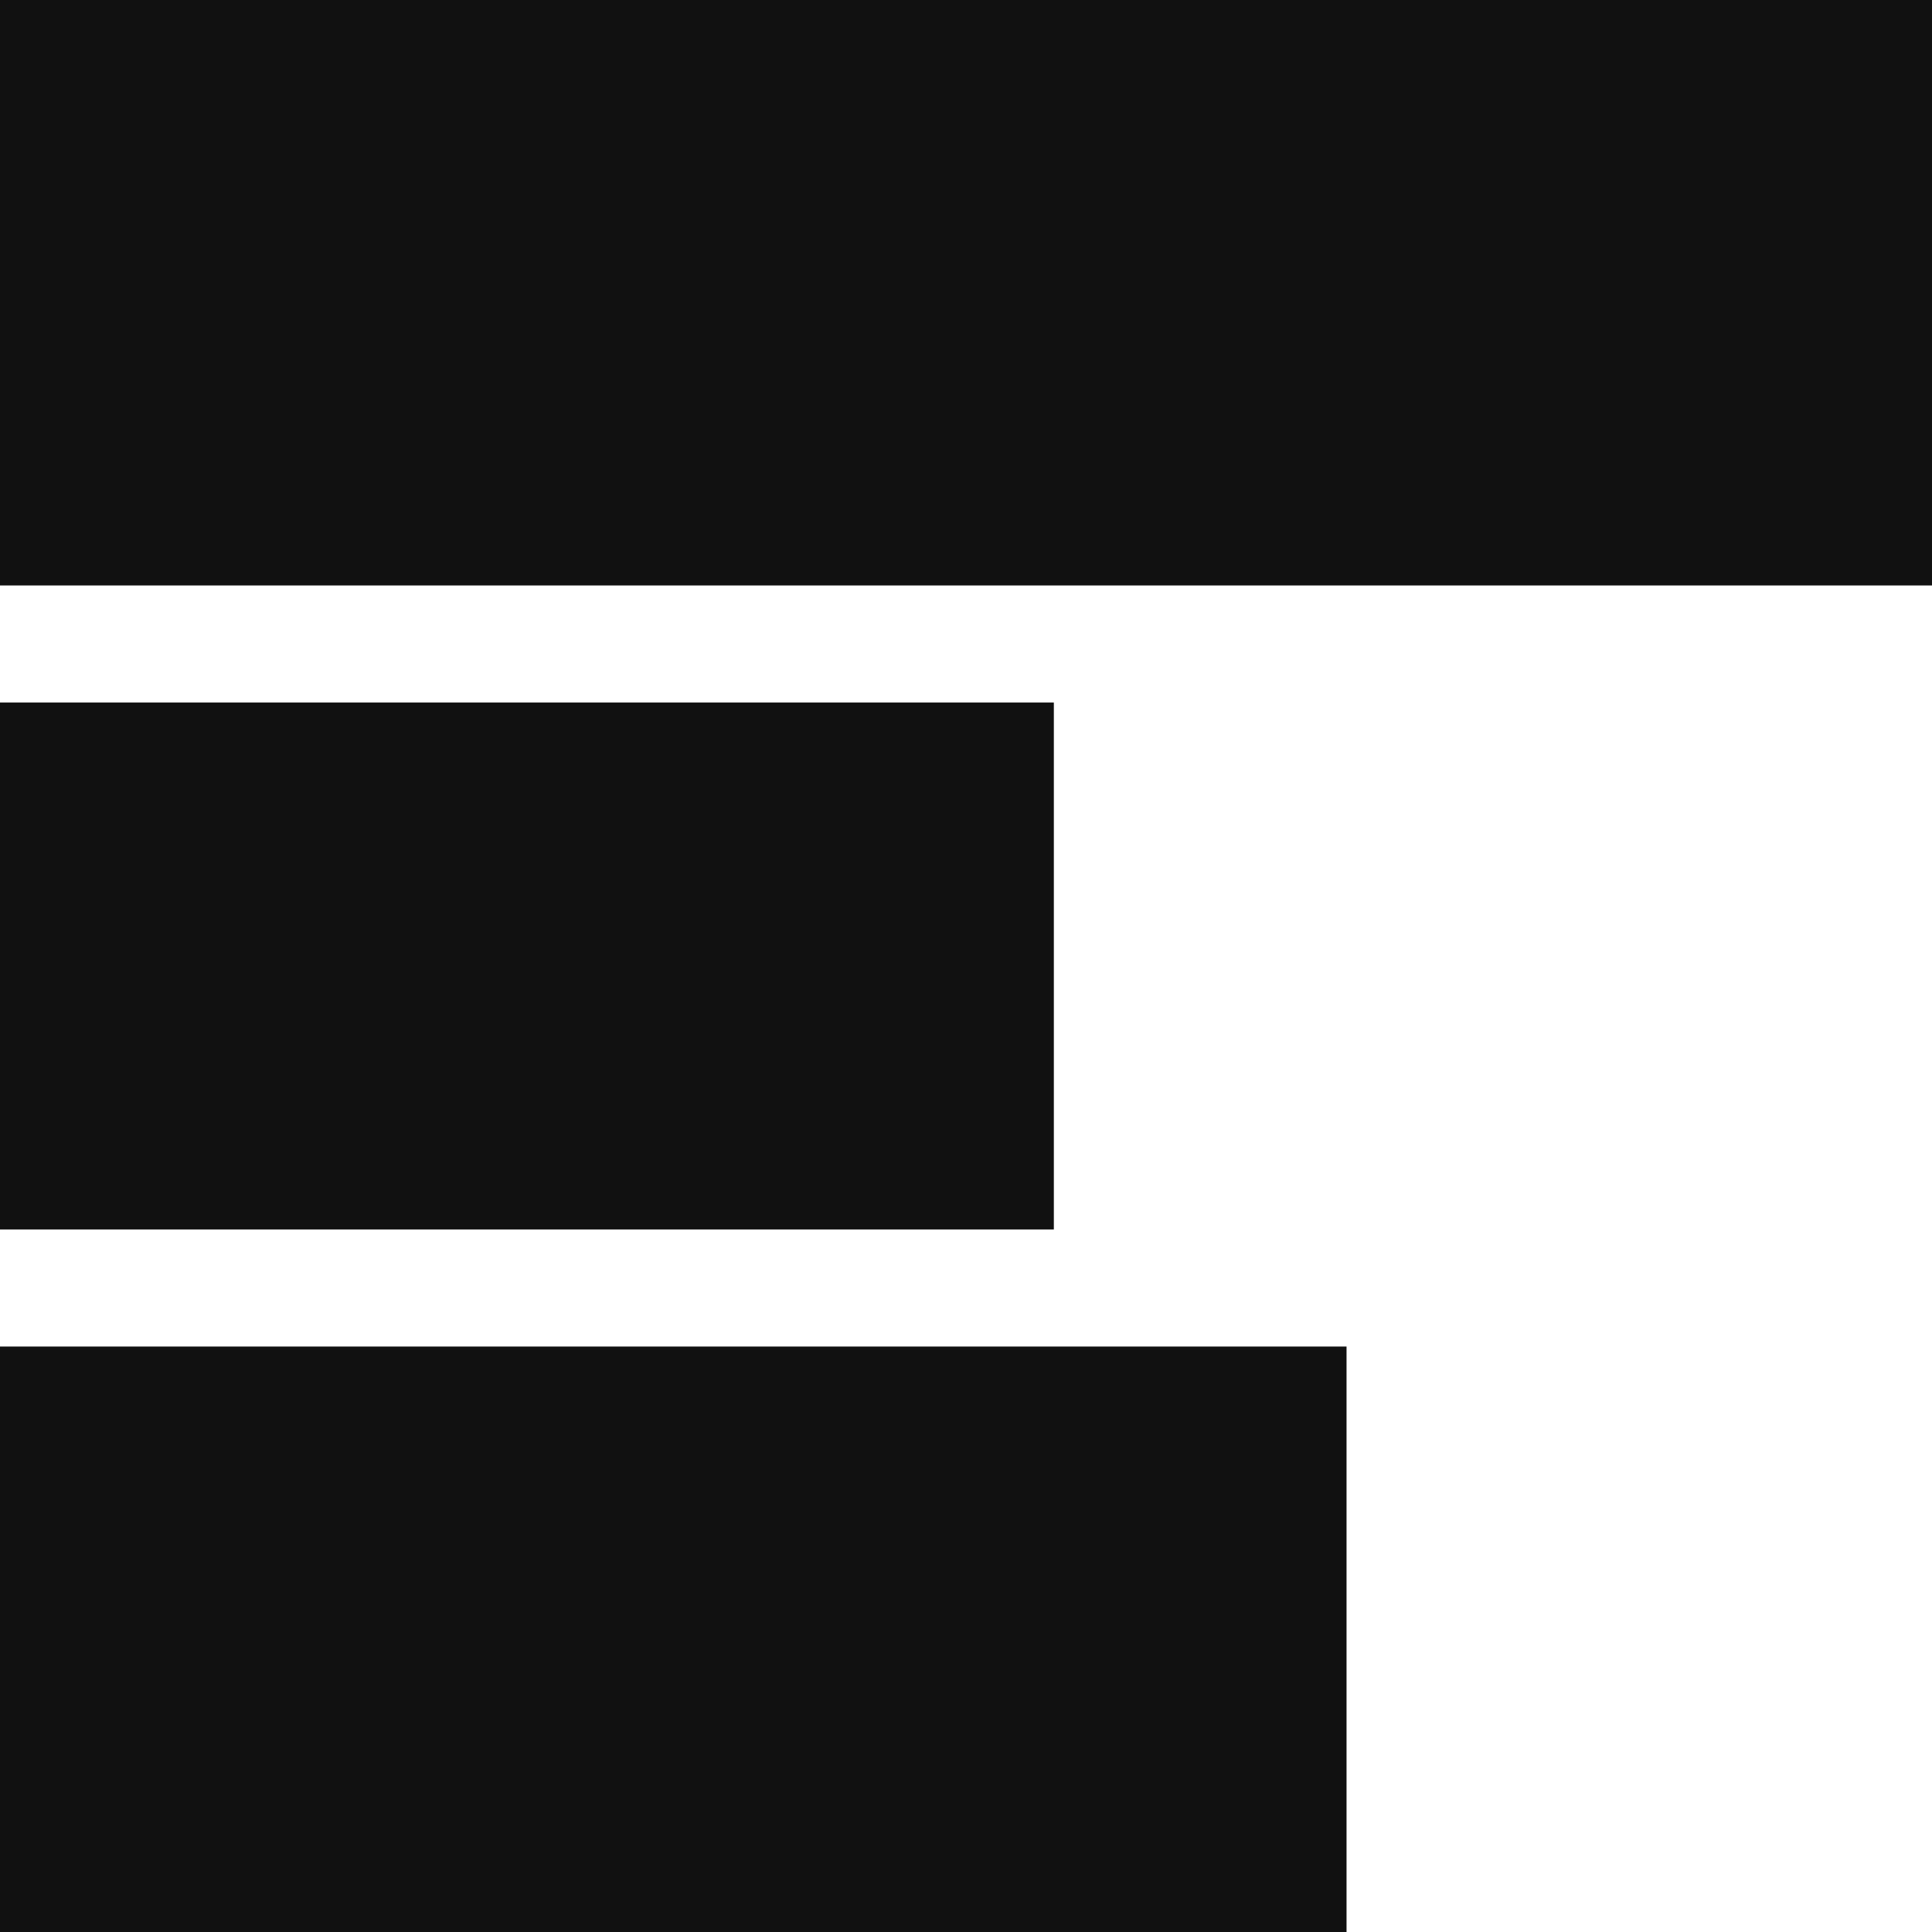
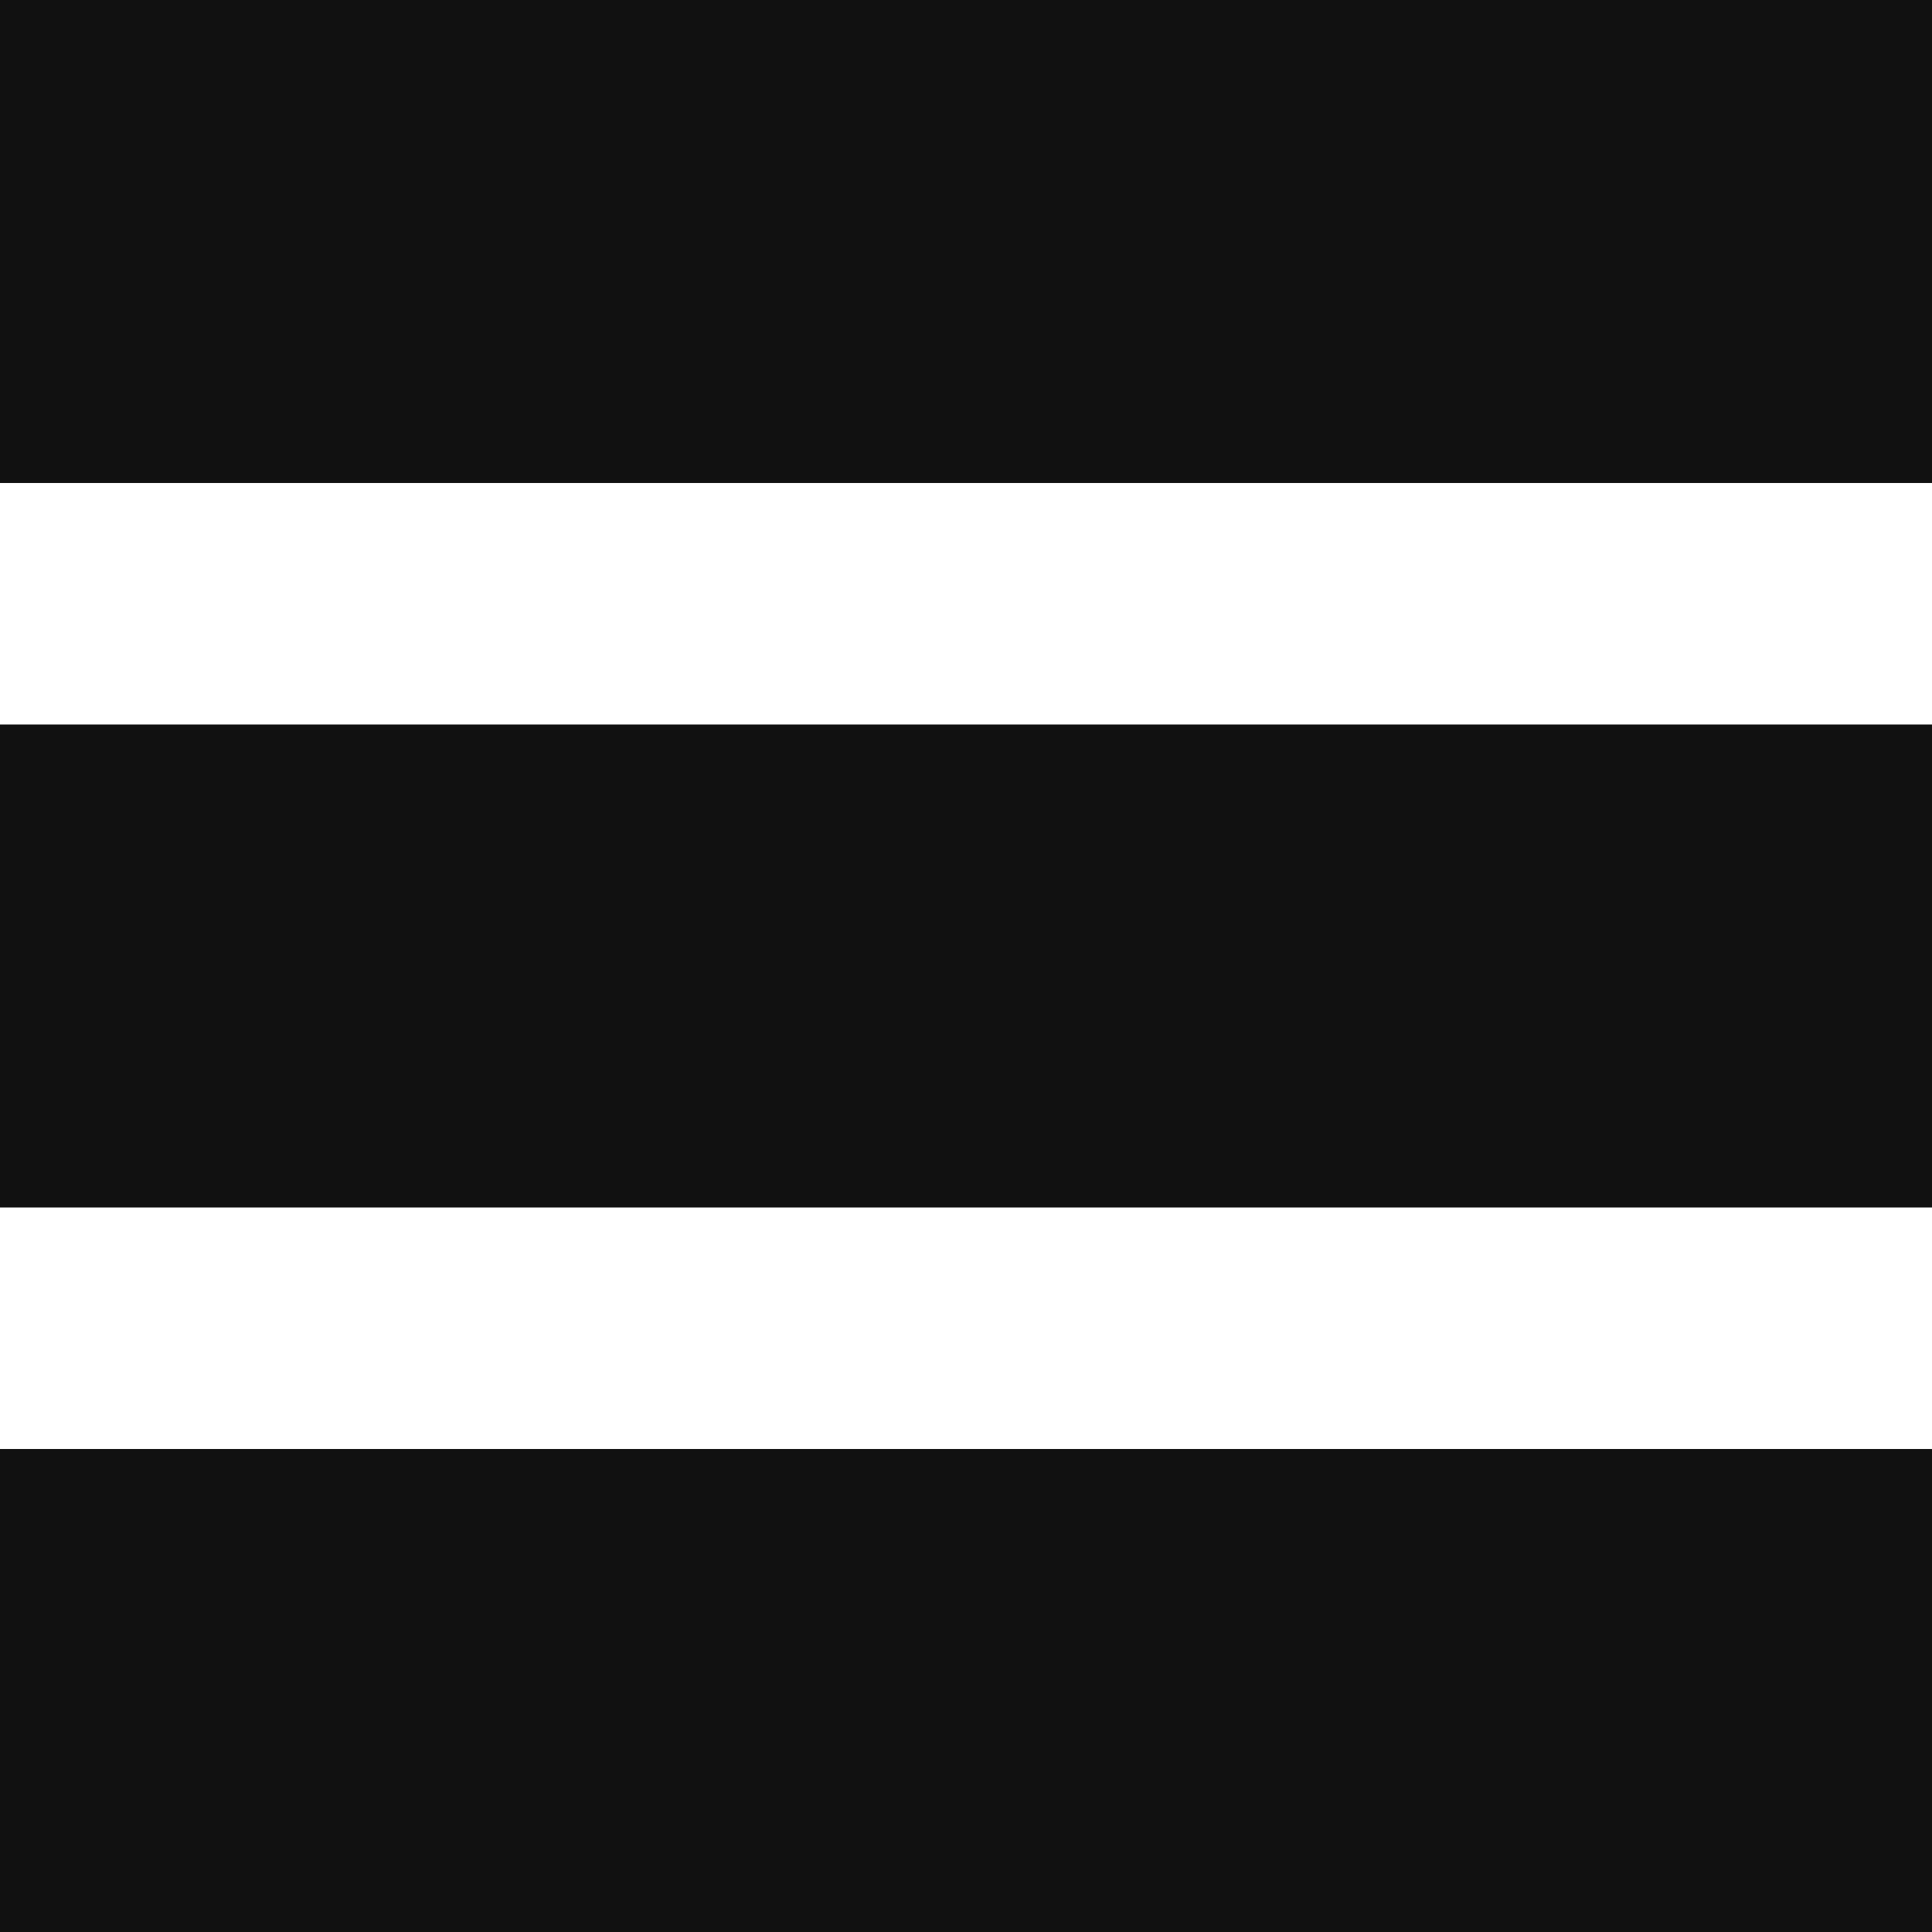
- <svg xmlns="http://www.w3.org/2000/svg" width="30" height="30" viewBox="0 0 30 30">
-   <g id="Groupe_29" data-name="Groupe 29" transform="translate(30) rotate(90)">
-     <rect id="Rectangle_50" data-name="Rectangle 50" width="9.091" height="30" fill="#111" />
-     <rect id="Rectangle_52" data-name="Rectangle 52" width="8.182" height="16.364" transform="translate(10.909 13.636)" fill="#111" />
-     <rect id="Rectangle_53" data-name="Rectangle 53" width="9.091" height="20.909" transform="translate(20.909 9.091)" fill="#111" />
+ <svg xmlns="http://www.w3.org/2000/svg" width="24" height="24" viewBox="0 0 24 24">
+   <g id="Groupe_31" data-name="Groupe 31" transform="translate(-1608 -950)">
+     <rect id="Rectangle_57" data-name="Rectangle 57" width="6" height="24" transform="translate(1632 950) rotate(90)" fill="#111" />
+     <rect id="Rectangle_52" data-name="Rectangle 52" width="6" height="24" transform="translate(1632 959) rotate(90)" fill="#111" />
+     <rect id="Rectangle_53" data-name="Rectangle 53" width="6" height="24" transform="translate(1632 968) rotate(90)" fill="#111" />
  </g>
</svg>
